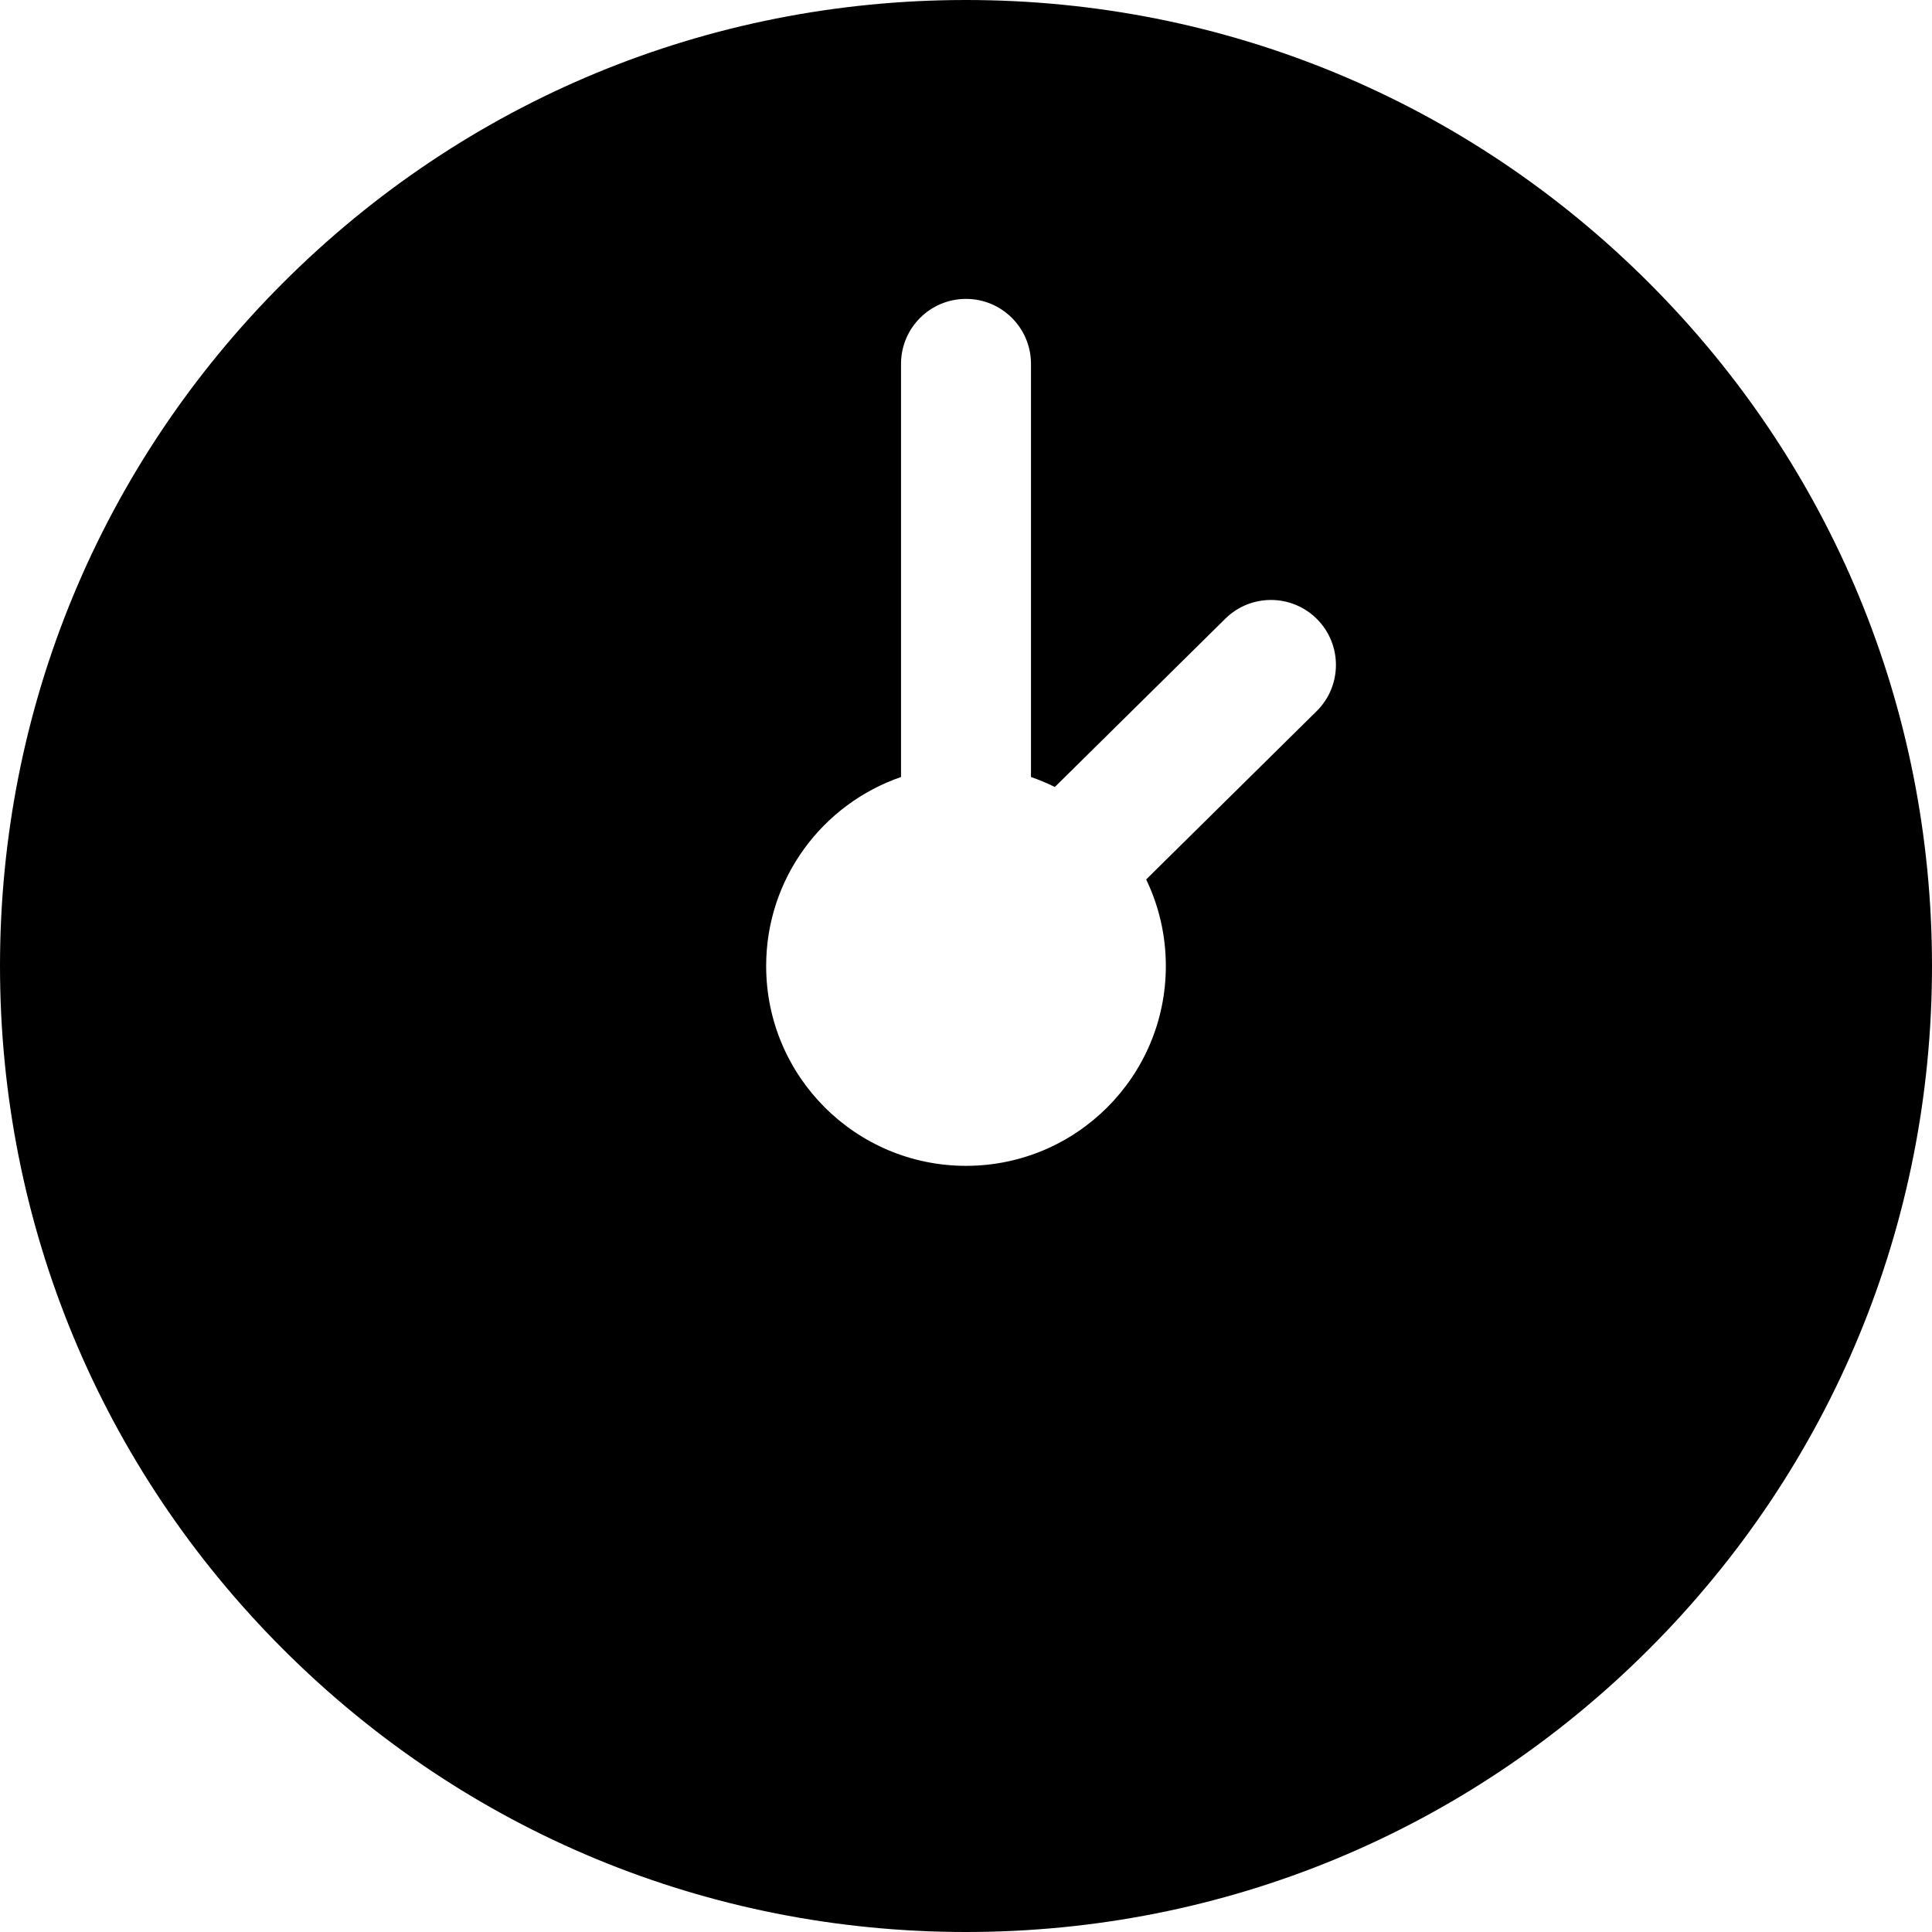
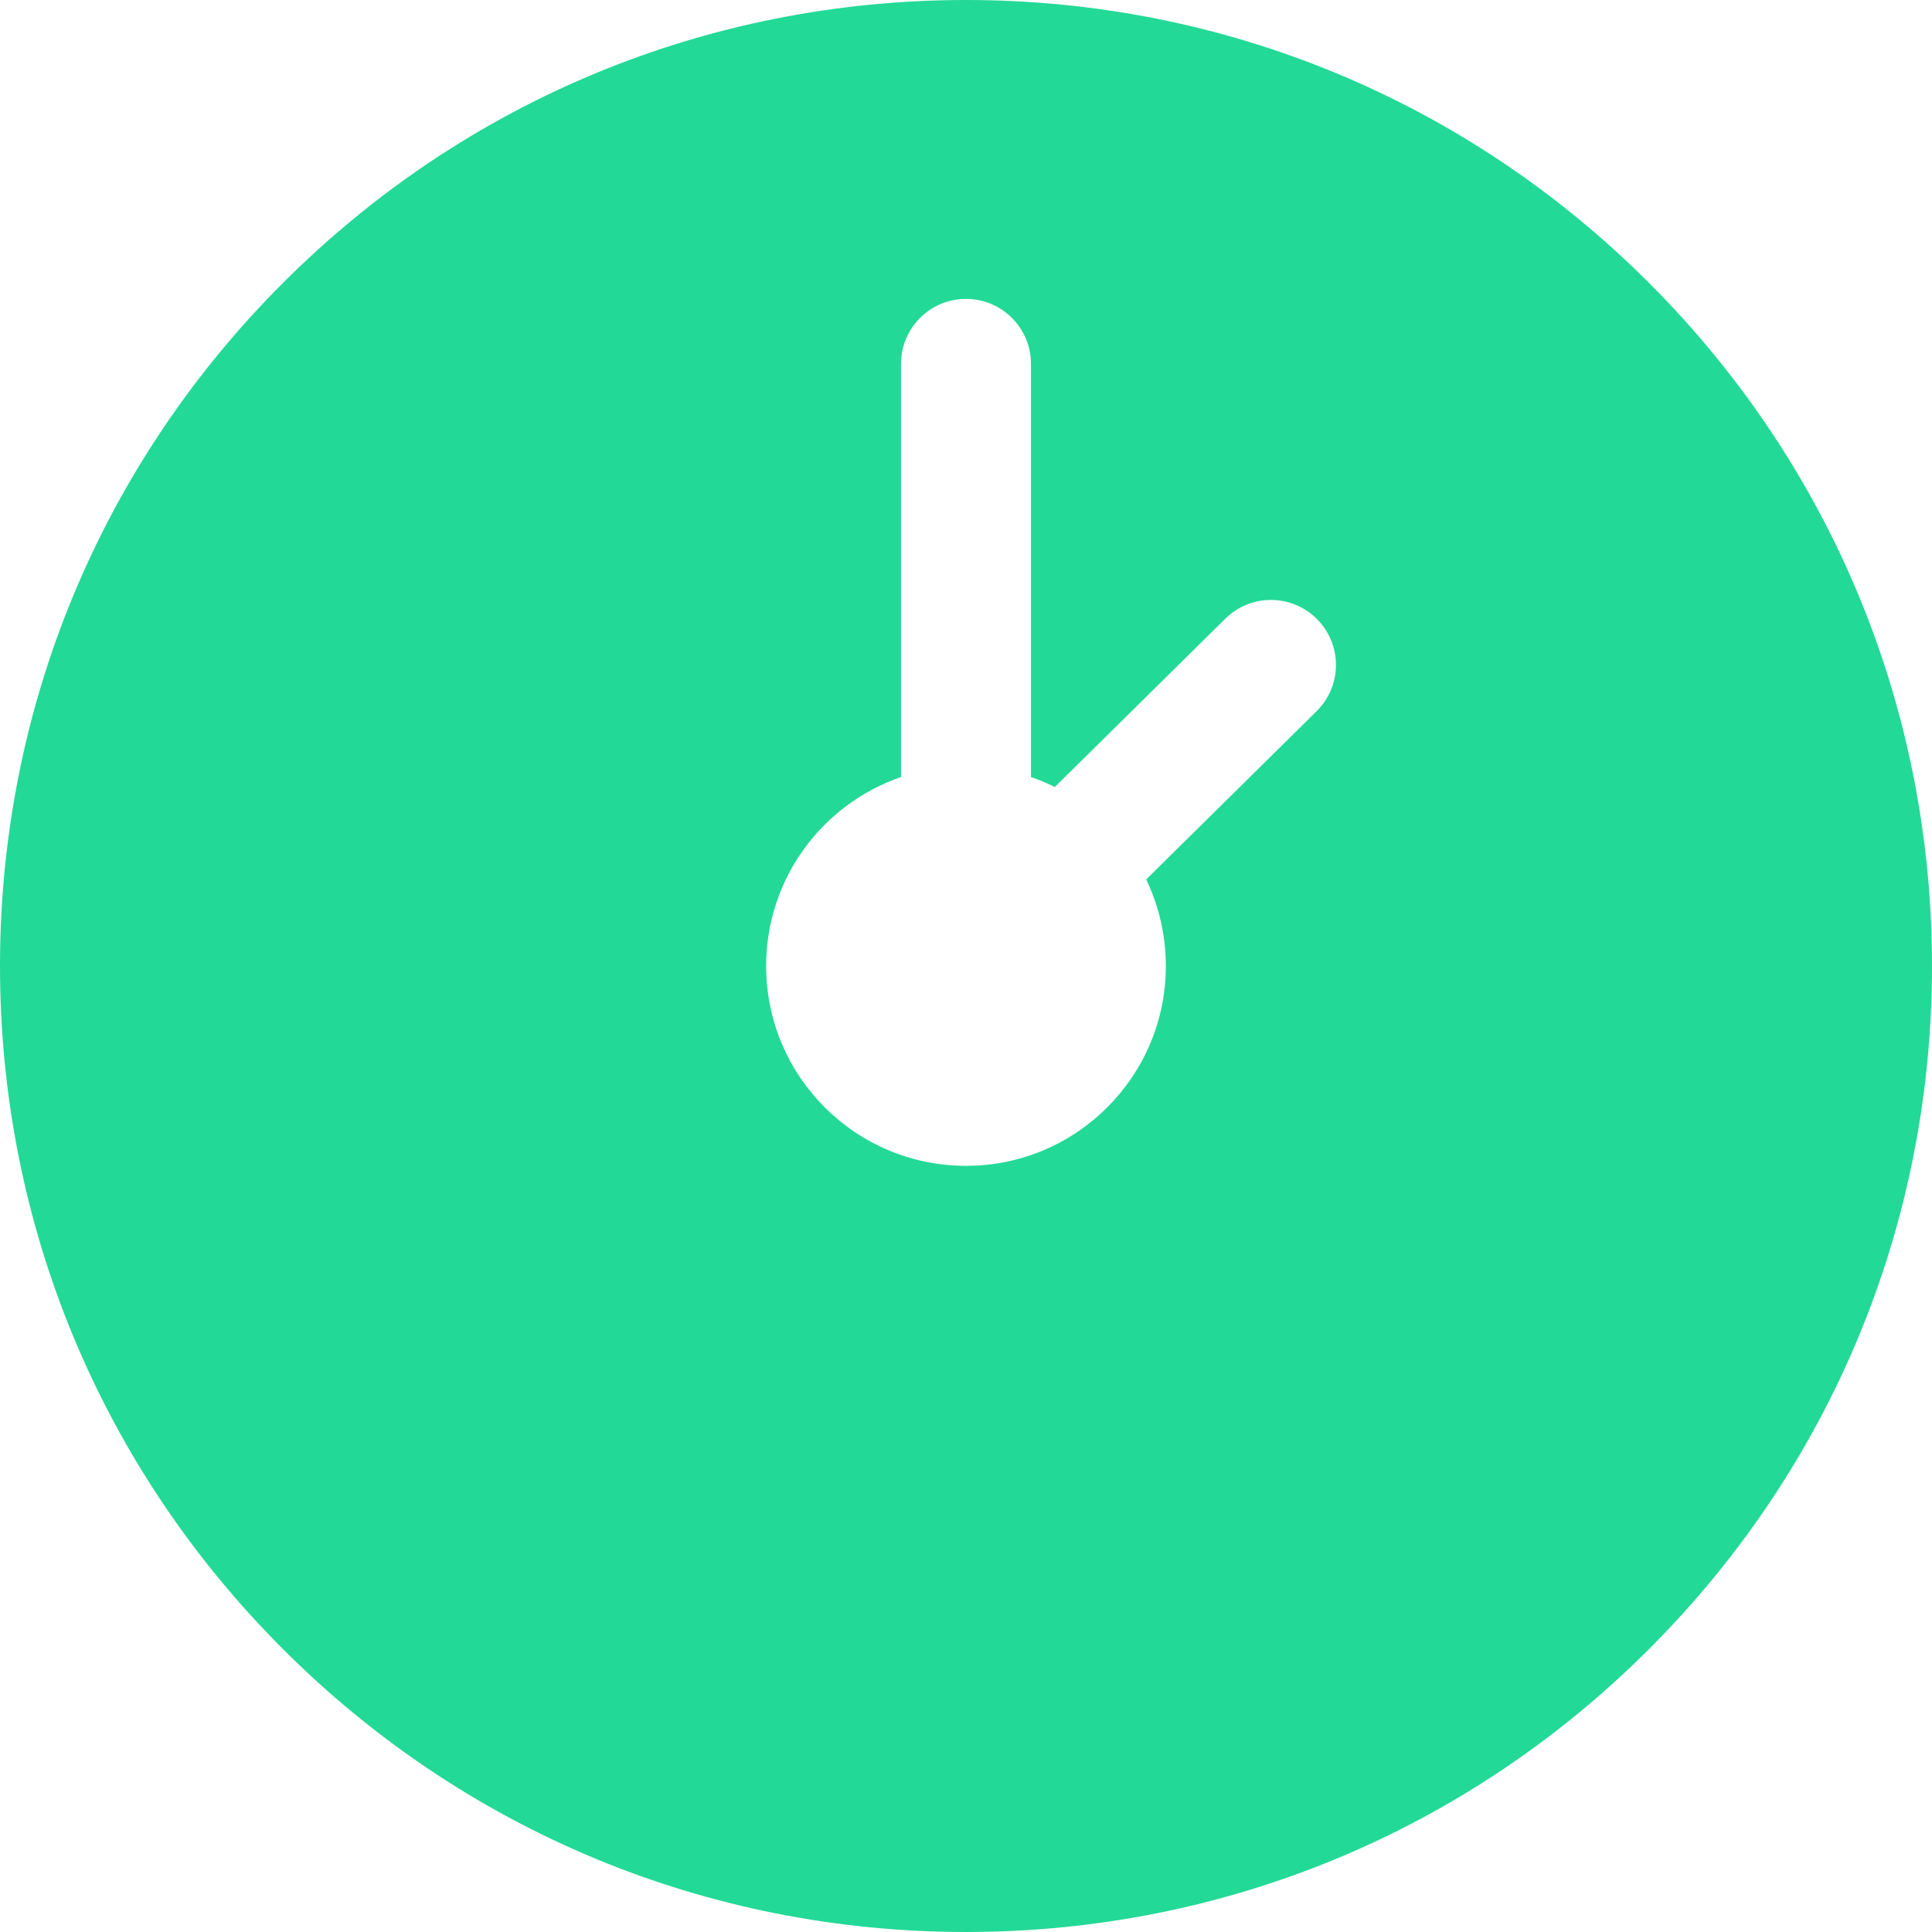
- <svg xmlns="http://www.w3.org/2000/svg" version="1.1" id="Capa_1" x="0px" y="0px" viewBox="0 0 446 446" style="enable-background:new 0 0 446 446;" xml:space="preserve">
+ <svg xmlns="http://www.w3.org/2000/svg" version="1.1" id="Capa_1" fill="#23d997" x="0px" y="0px" viewBox="0 0 446 446" style="enable-background:new 0 0 446 446;" xml:space="preserve">
  <path d="M380.685,65.315C338.566,23.196,282.565,0,223,0S107.434,23.196,65.315,65.315C23.196,107.434,0,163.435,0,223  s23.196,115.566,65.315,157.685C107.434,422.804,163.435,446,223,446s115.566-23.196,157.685-65.315  C422.804,338.566,446,282.565,446,223S422.804,107.434,380.685,65.315z M303.938,164.175l-39.346,38.843  c2.91,6.046,4.541,12.823,4.541,19.982c0,25.478-20.654,46.133-46.133,46.133c-25.478,0-46.133-20.654-46.133-46.133  c0-20.225,13.021-37.398,31.133-43.625V84c0-8.284,6.716-15,15-15c8.284,0,15,6.716,15,15v95.375  c1.895,0.651,3.734,1.419,5.508,2.301l39.354-38.851c5.895-5.819,15.392-5.76,21.213,0.137  C309.895,148.857,309.833,158.355,303.938,164.175z" />
  <g>
</g>
  <g>
</g>
  <g>
</g>
  <g>
</g>
  <g>
</g>
  <g>
</g>
  <g>
</g>
  <g>
</g>
  <g>
</g>
  <g>
</g>
  <g>
</g>
  <g>
</g>
  <g>
</g>
  <g>
</g>
  <g>
</g>
</svg>
